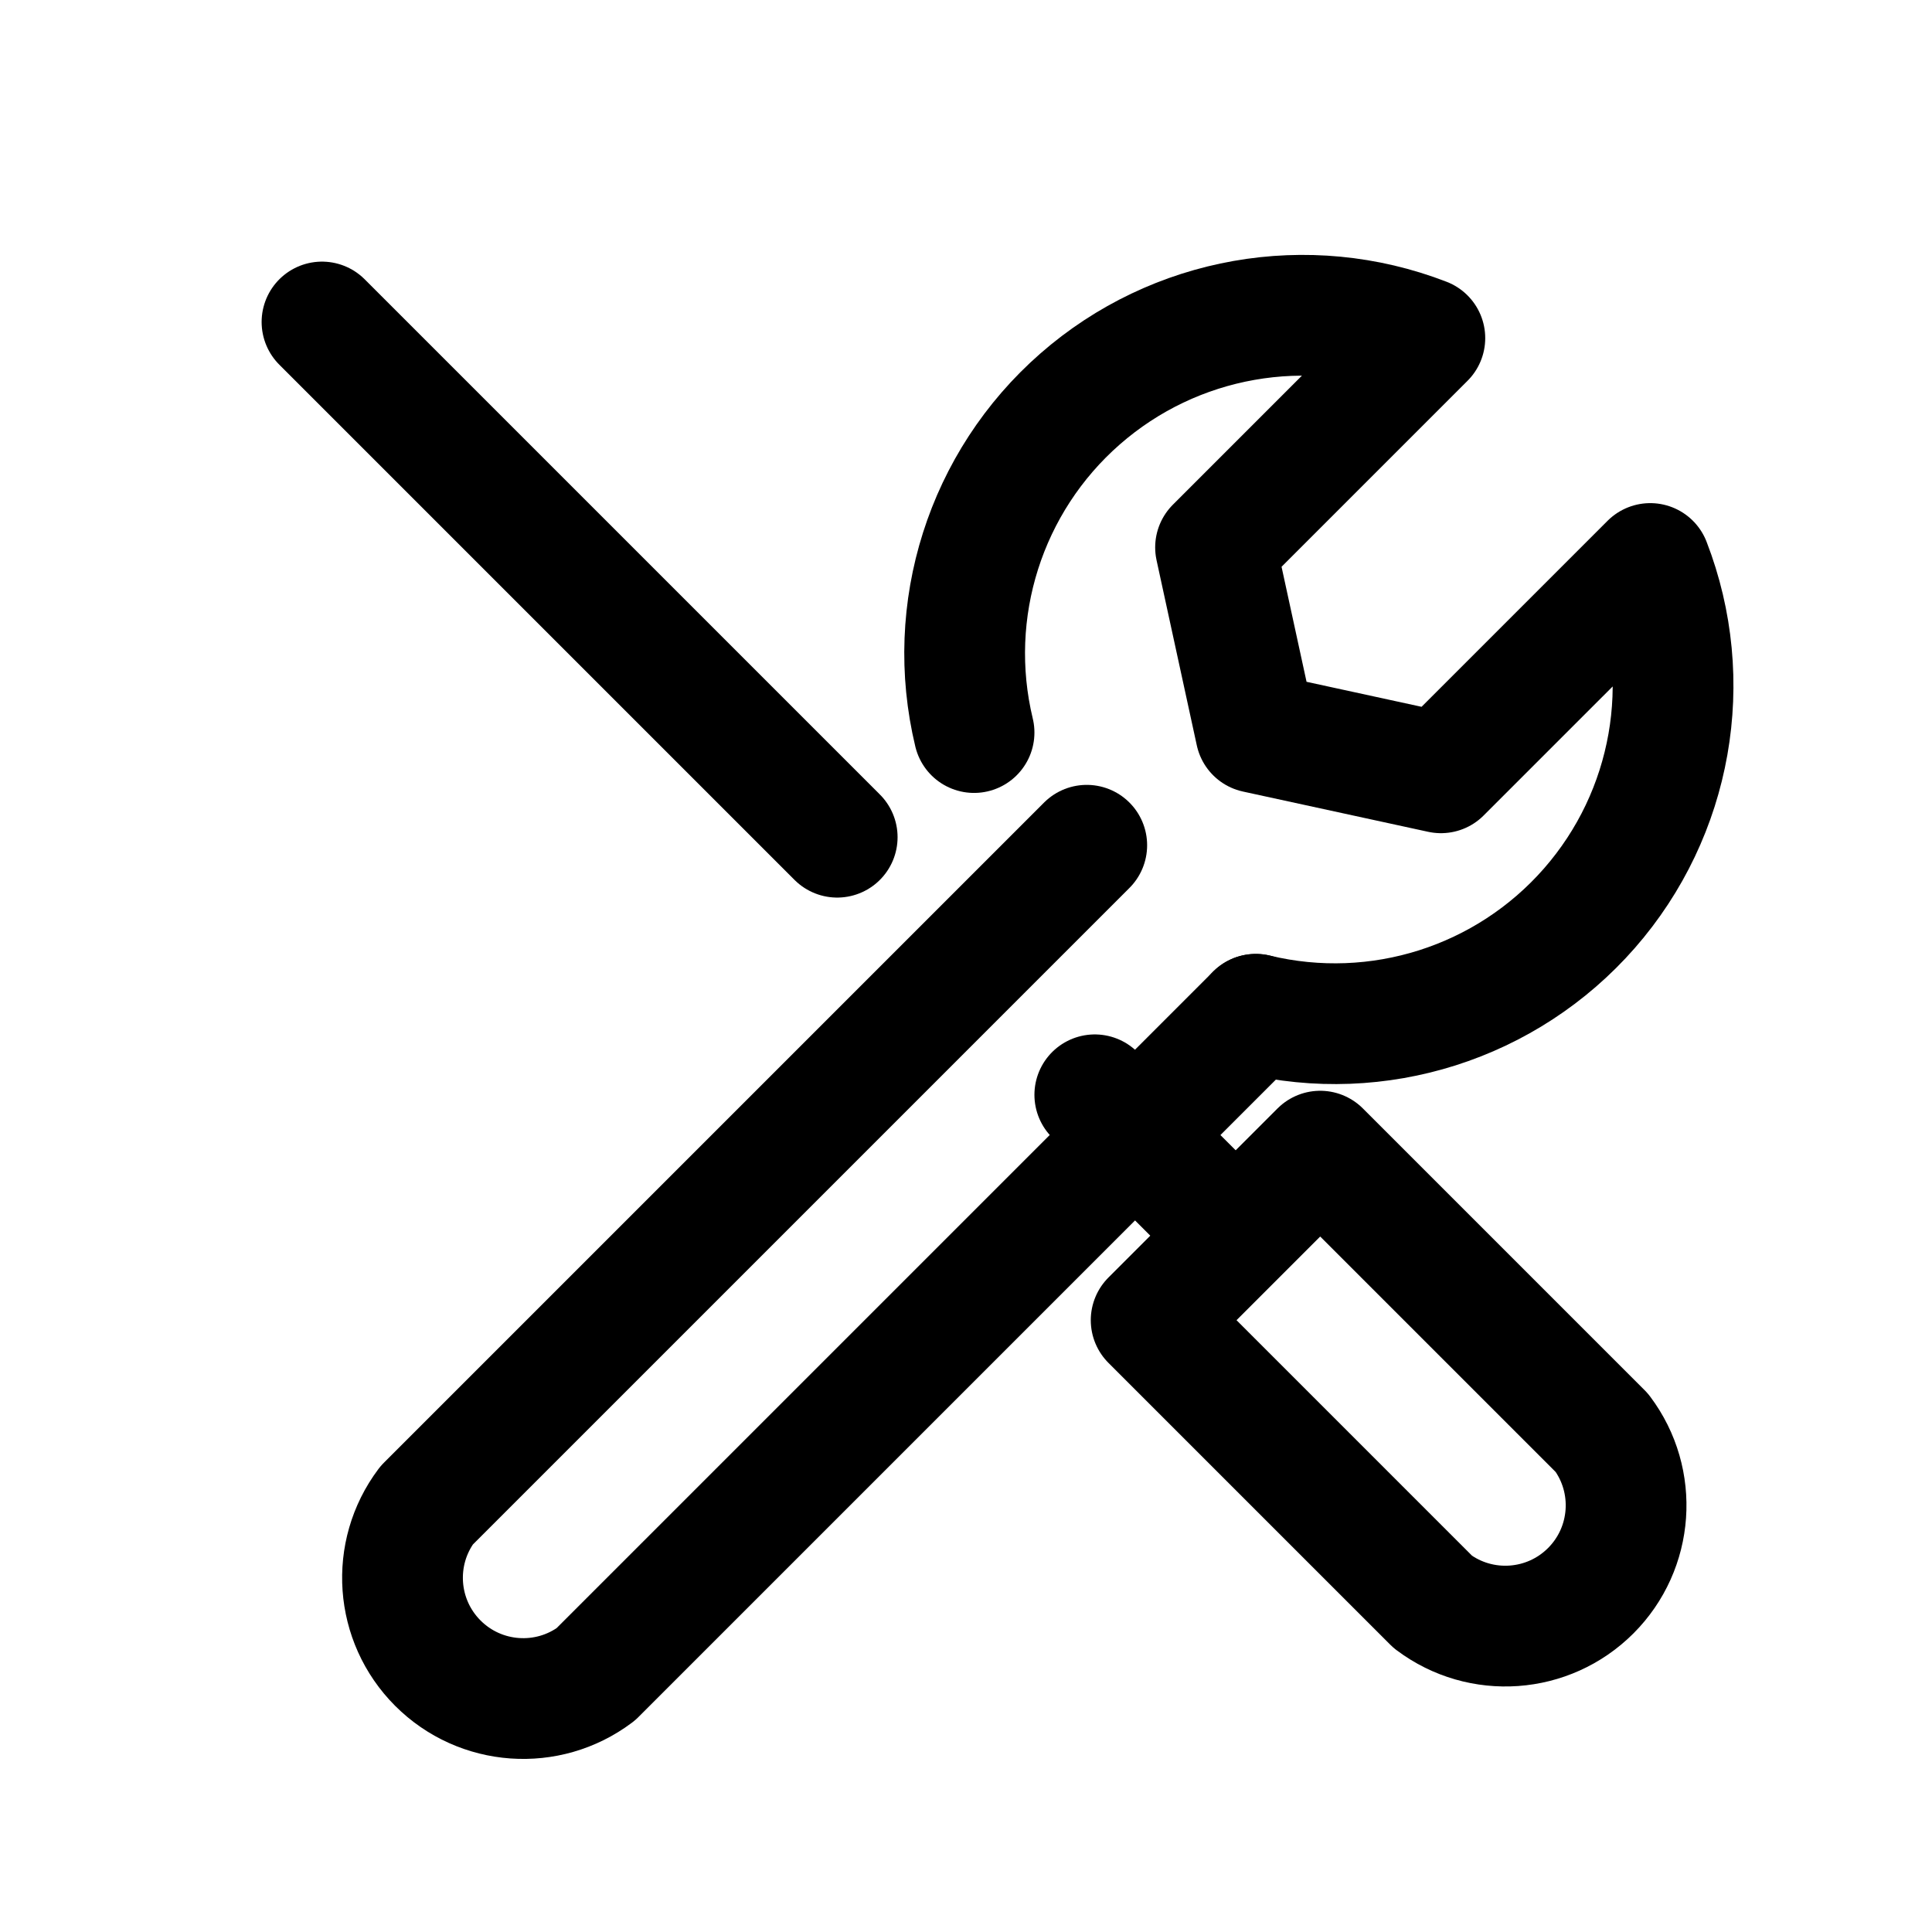
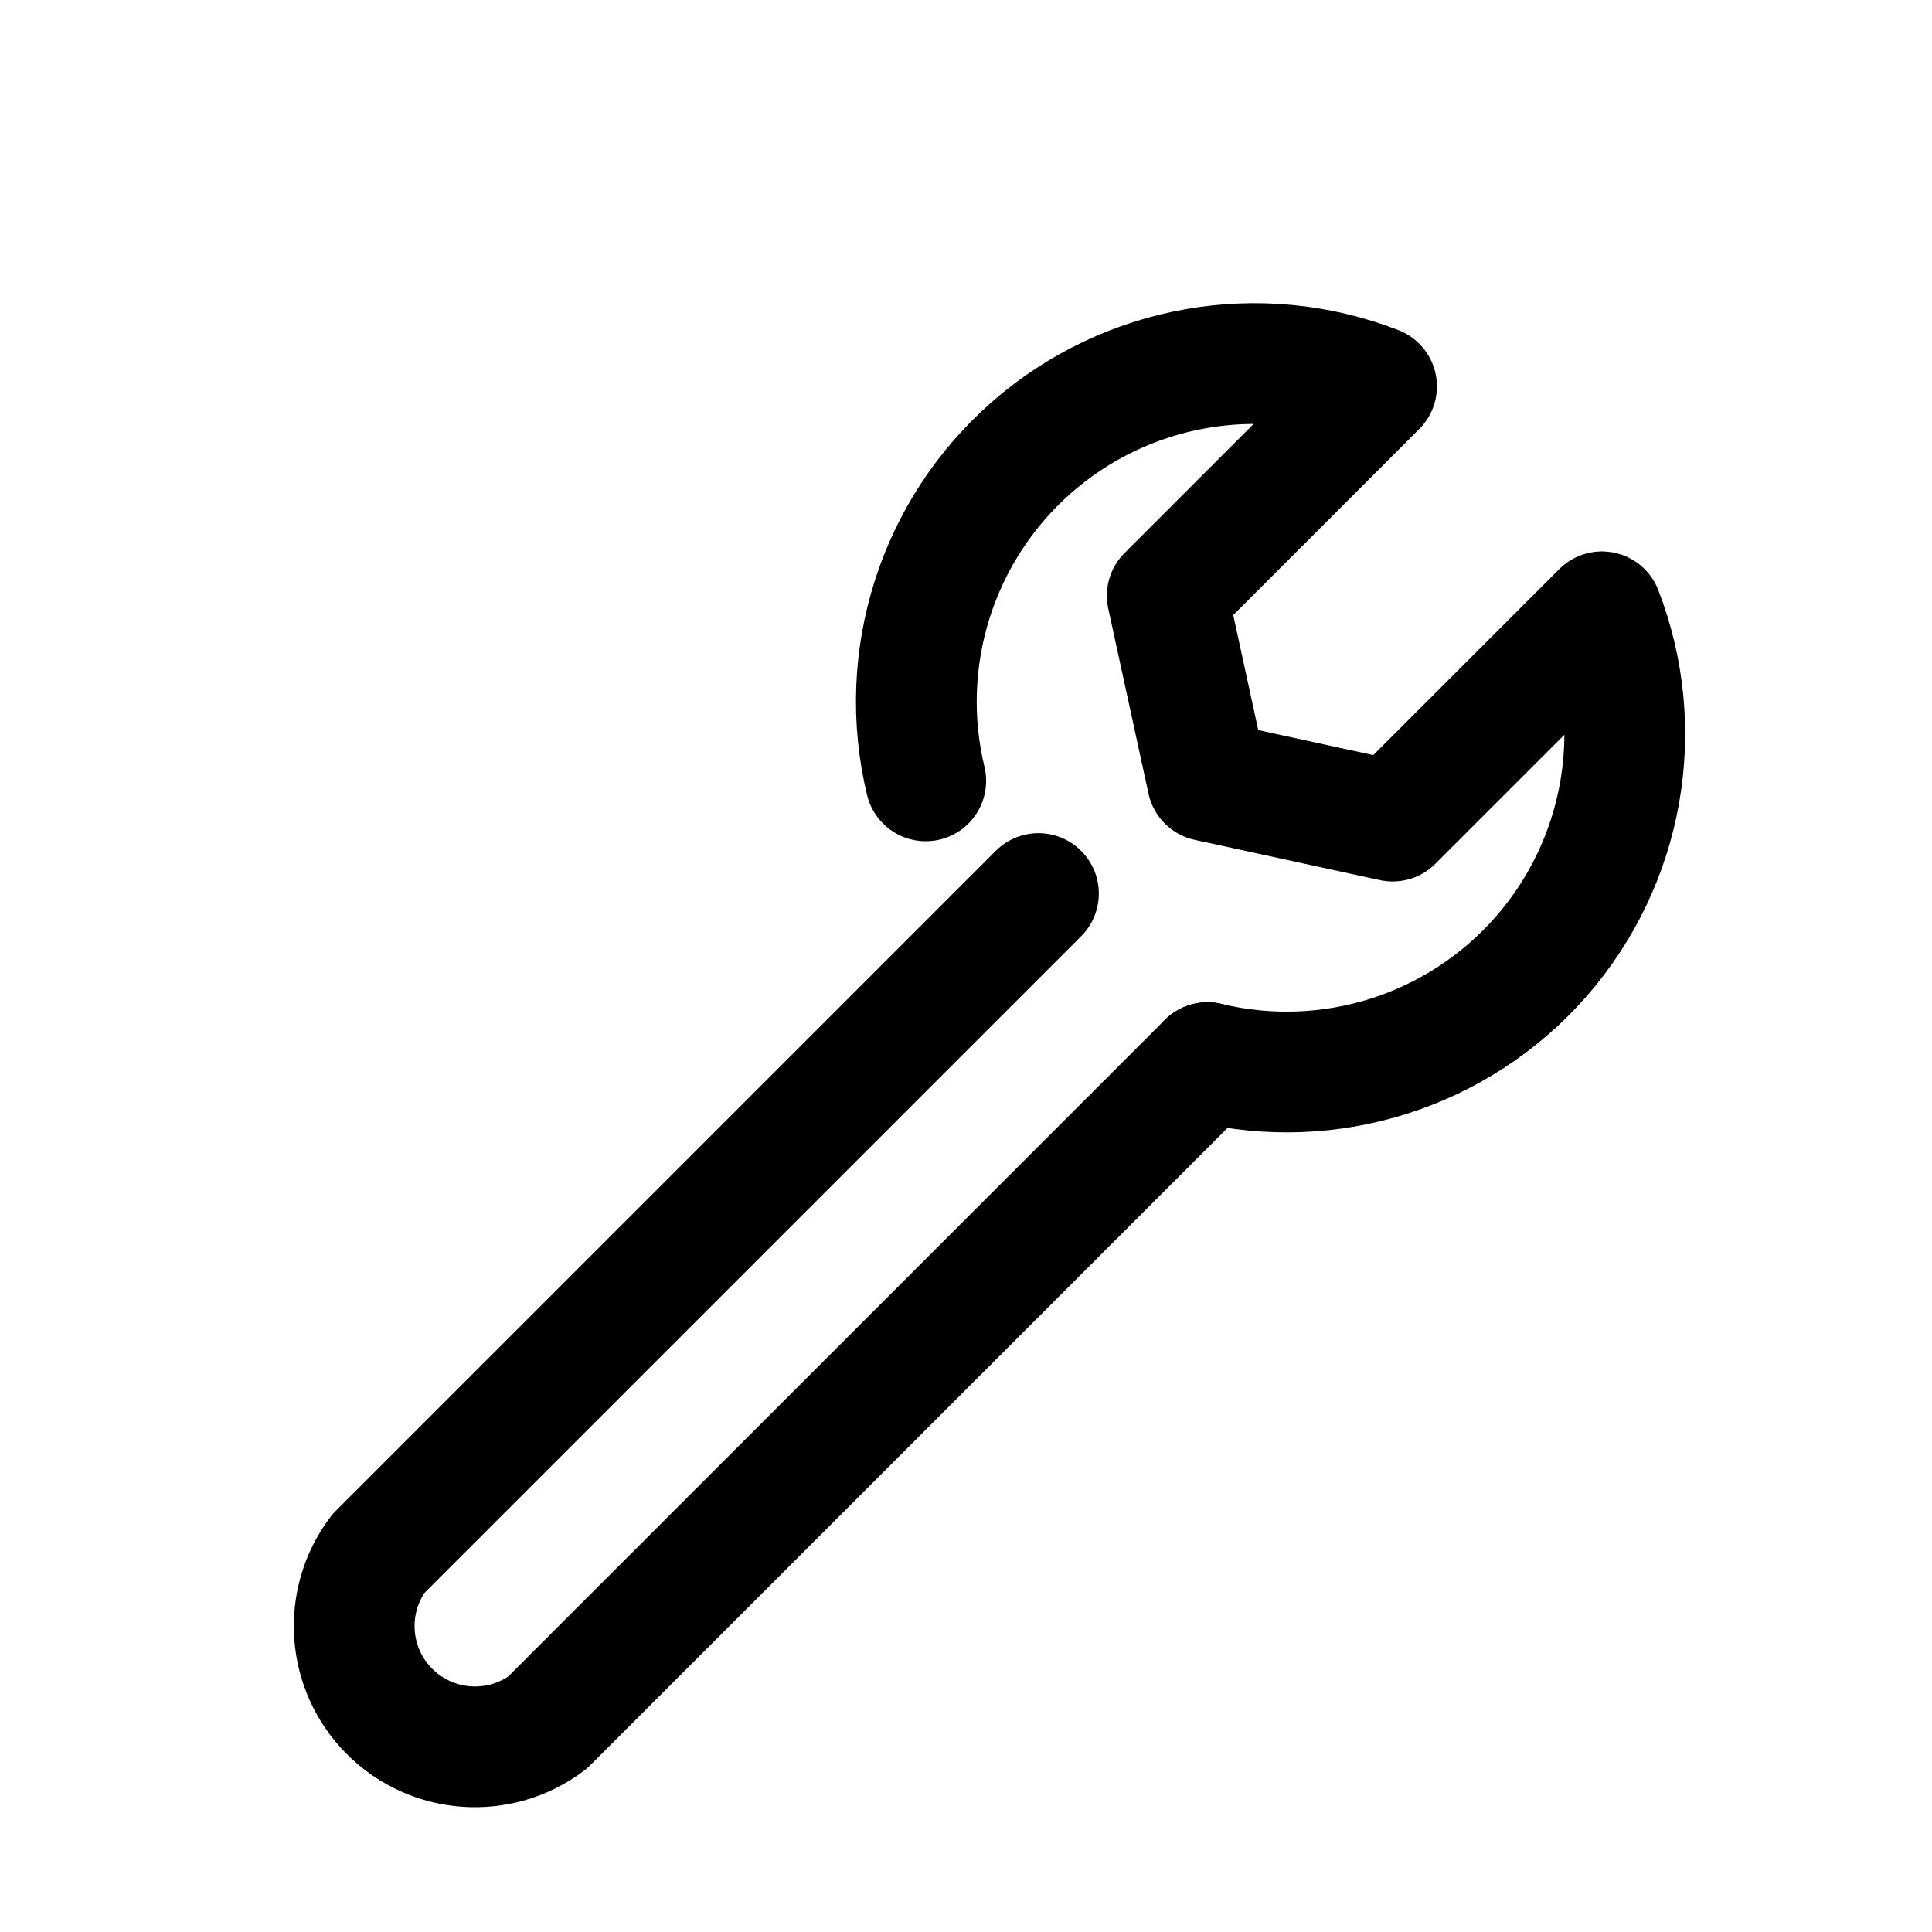
<svg xmlns="http://www.w3.org/2000/svg" width="24" height="24" viewBox="0 0 24 24" fill="none" stroke="currentColor" stroke-width="1.5" stroke-linecap="round" stroke-linejoin="round">
-   <path d="M13.5 10.5 5.3 18.7a1.5 1.5 0 0 0 2.1 2.1l8.2-8.2" />
-   <path d="M15.6 12.6a4.2 4.2 0 0 0 4.9-5.6l-2.6 2.6-2.3-.5-.5-2.3 2.6-2.6a4.2 4.2 0 0 0-5.6 4.9" />
-   <path d="M4 4l6.4 6.4M13.6 13.6l1.6 1.6" />
-   <path d="M14.3 16.4l2.1-2.1 3.5 3.5a1.5 1.5 0 0 1-2.1 2.1Z" />
+   <g transform="translate(-.6 .6)">
+     <path d="M13.5 10.5 5.3 18.7a1.5 1.5 0 0 0 2.1 2.1l8.2-8.2" />
+     <path d="M15.6 12.6a4.2 4.2 0 0 0 4.9-5.6l-2.6 2.6-2.3-.5-.5-2.3 2.6-2.6a4.2 4.2 0 0 0-5.6 4.9" />
+   </g>
</svg>
